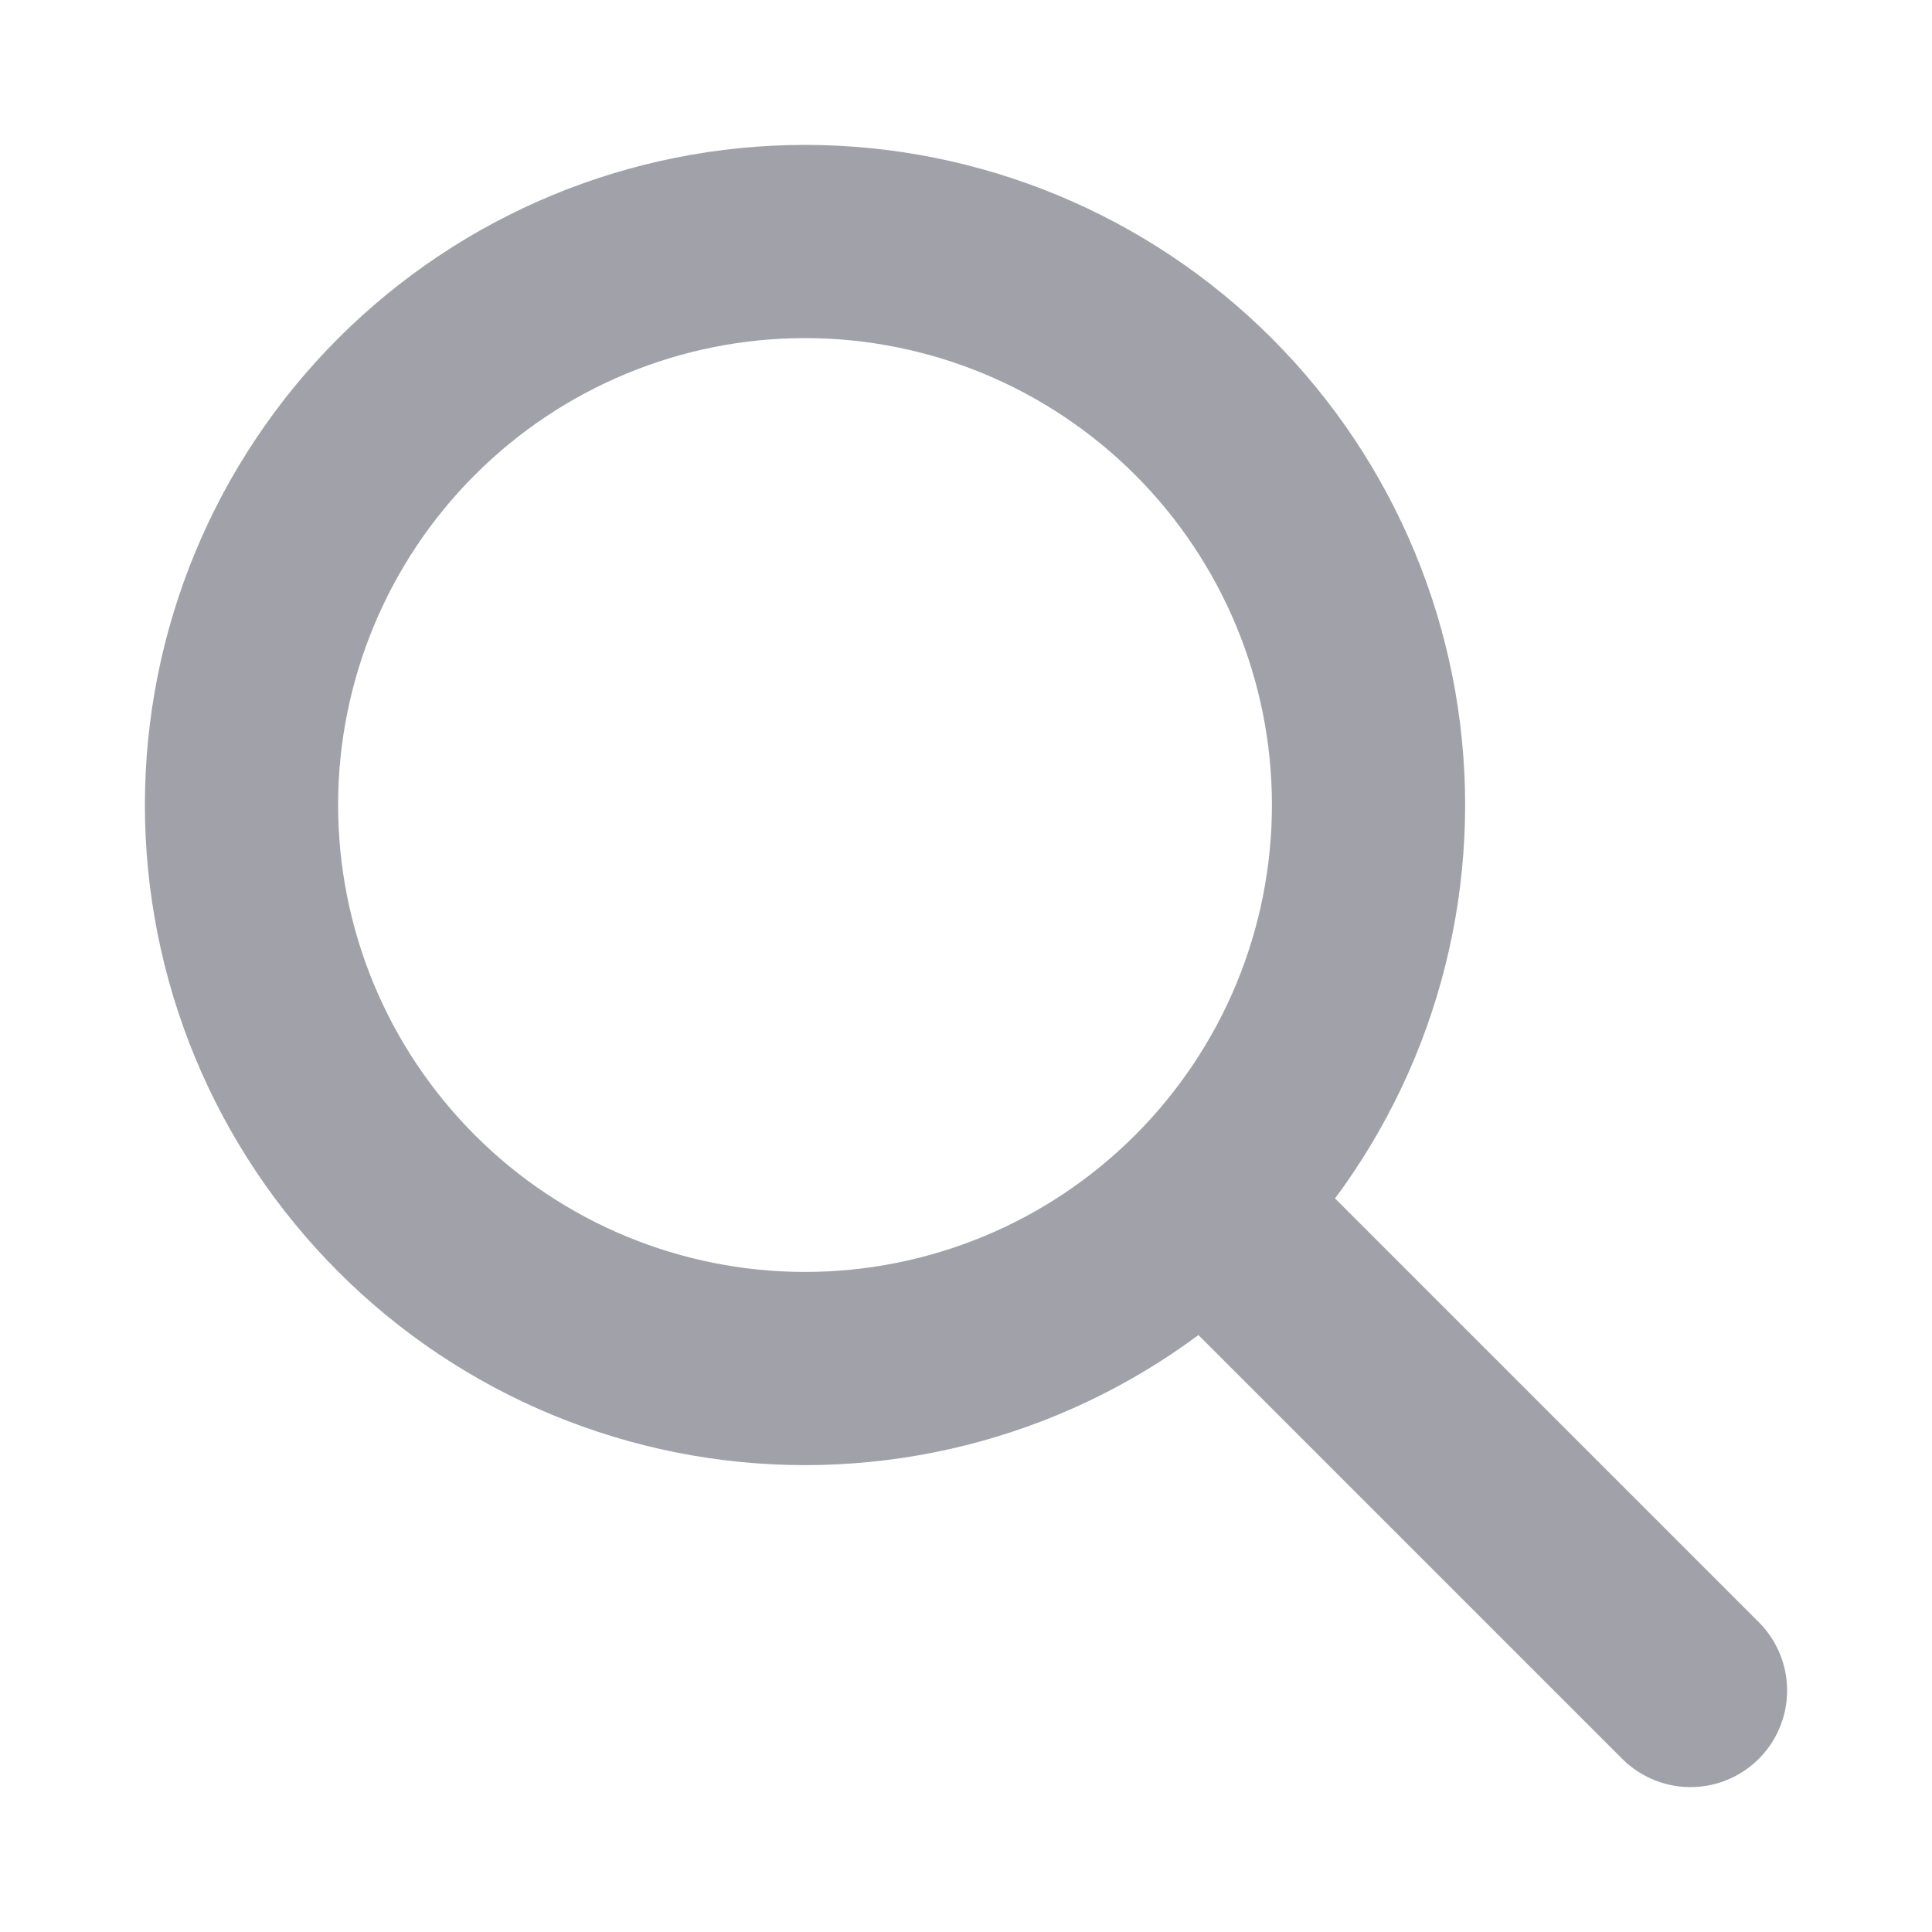
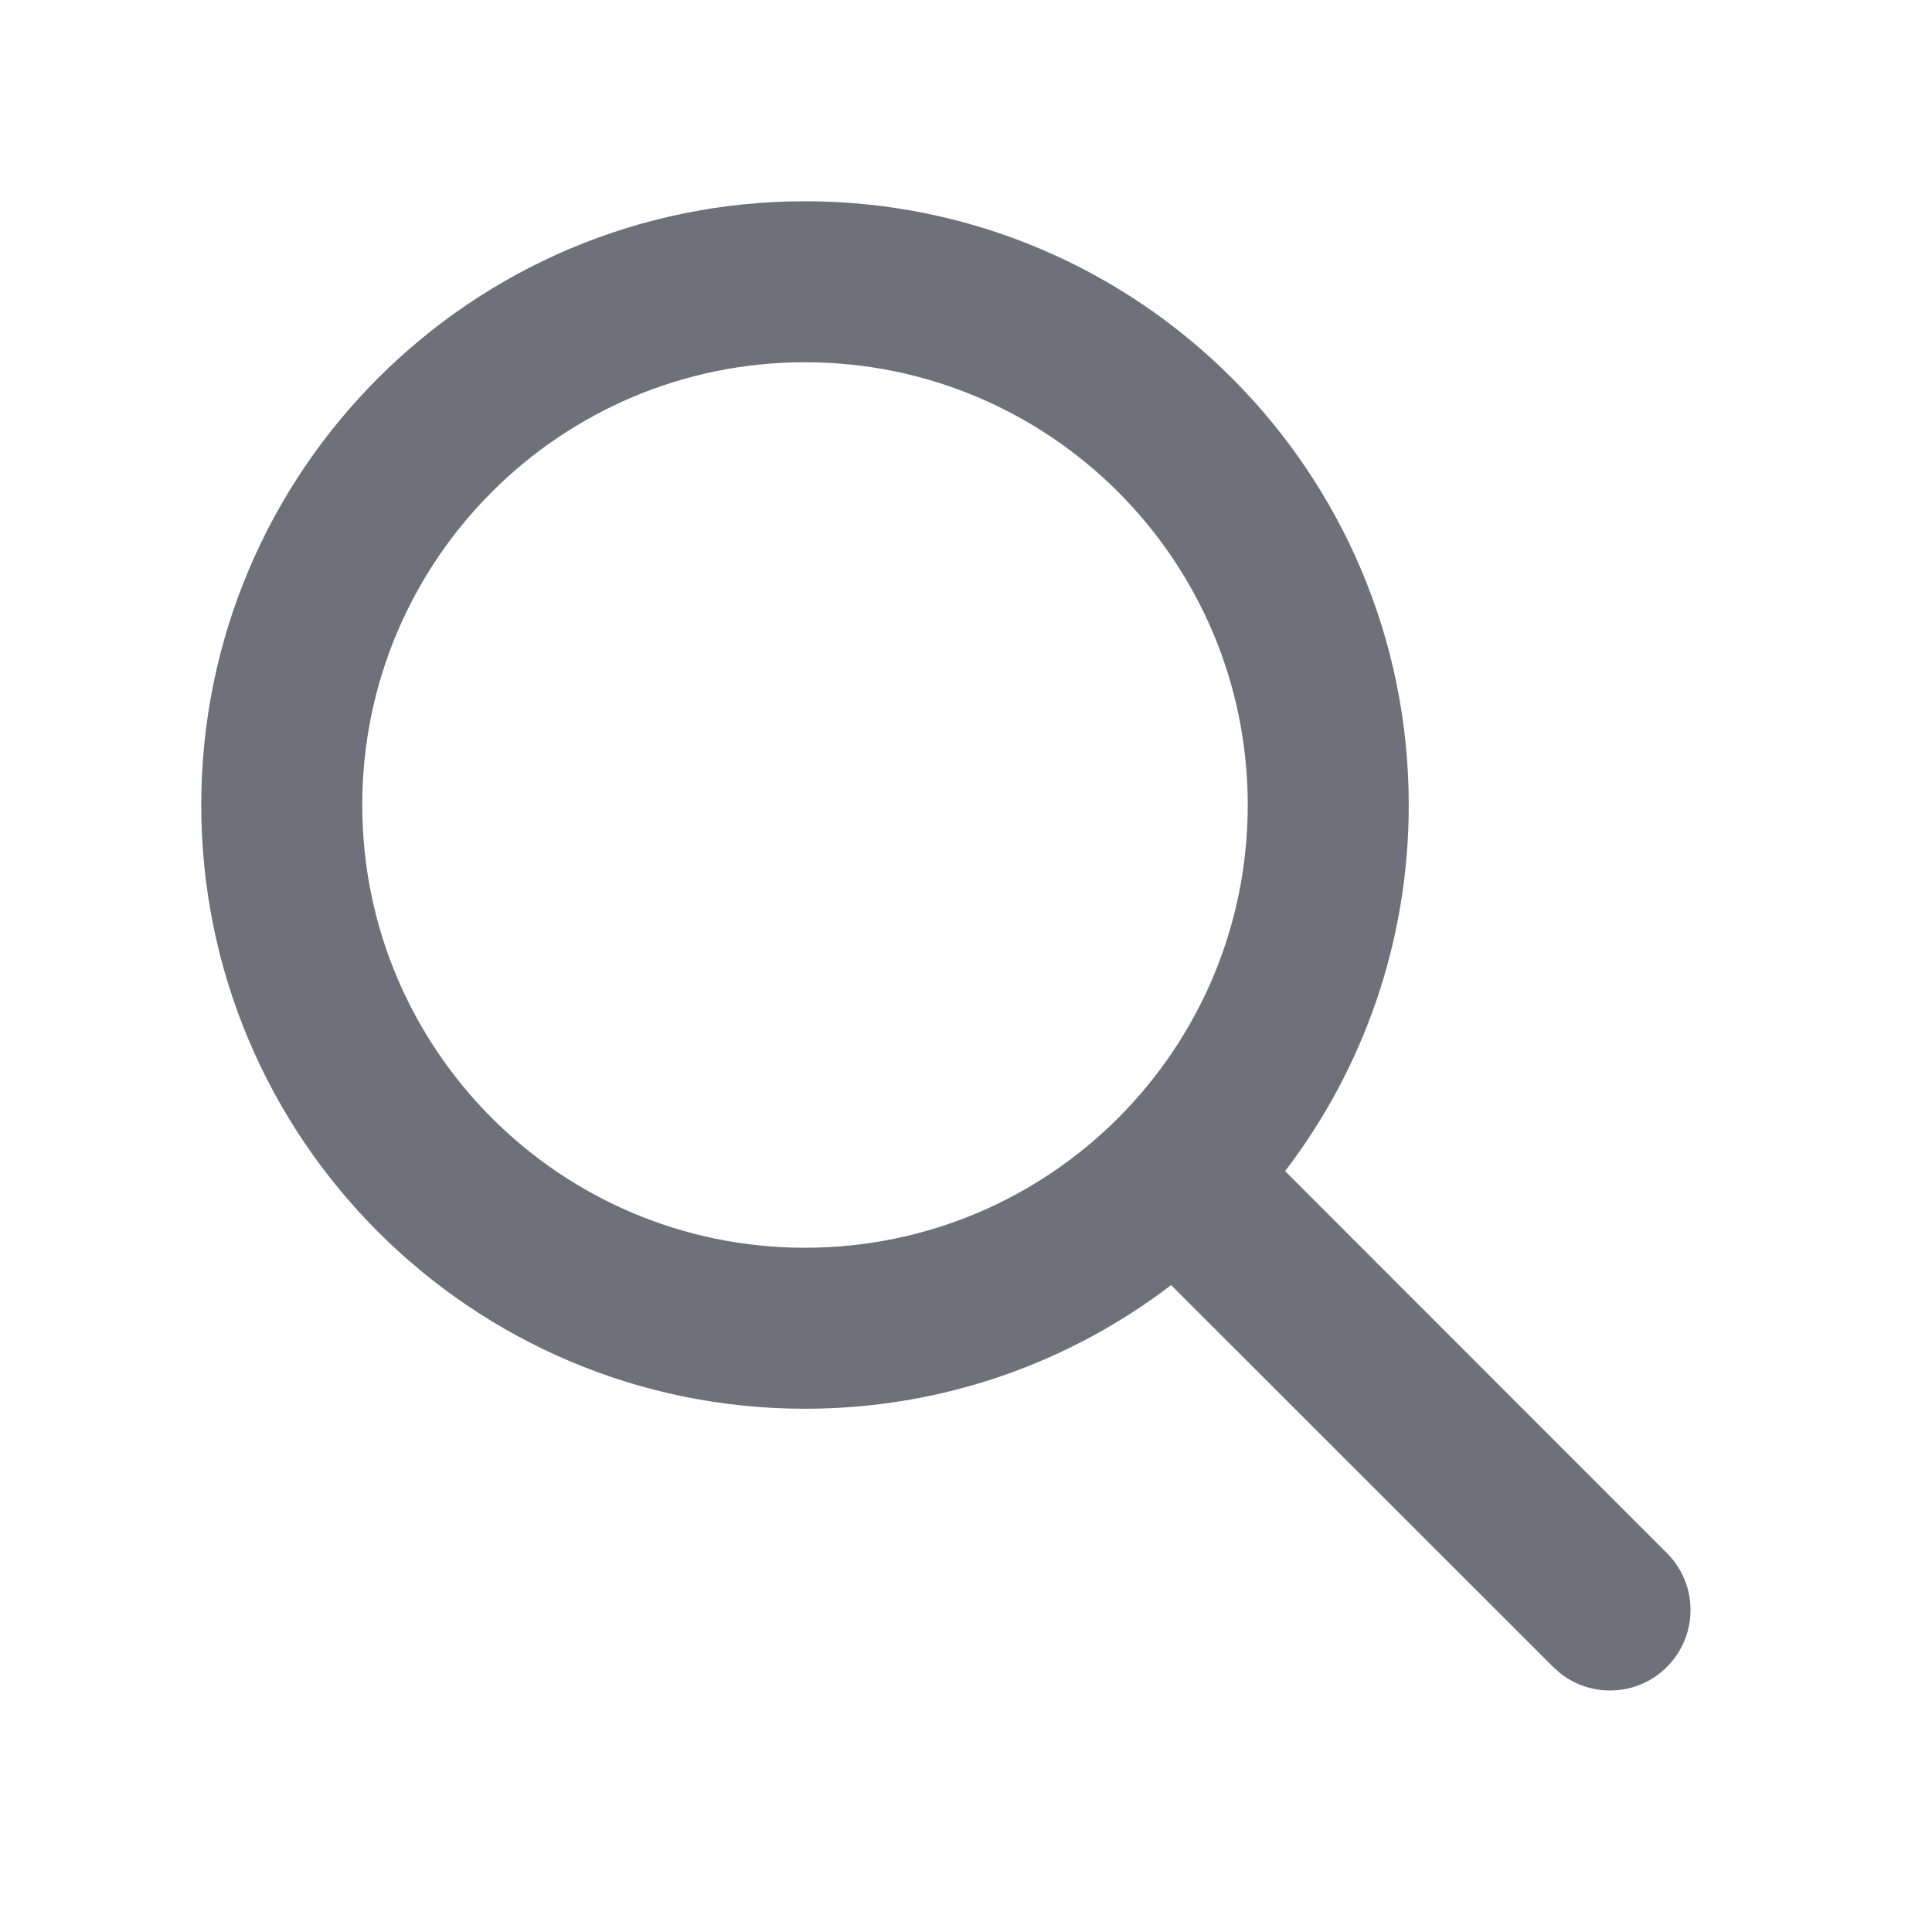
- <svg xmlns="http://www.w3.org/2000/svg" width="20" height="20" viewBox="0 0 20 20" fill="none">
-   <path d="M17.5 17.5L12.5 12.5M14.167 8.333C14.167 9.099 14.016 9.858 13.723 10.566C13.43 11.273 13 11.916 12.458 12.458C11.916 13 11.273 13.43 10.566 13.723C9.858 14.016 9.099 14.167 8.333 14.167C7.567 14.167 6.809 14.016 6.101 13.723C5.393 13.43 4.75 13 4.209 12.458C3.667 11.916 3.237 11.273 2.944 10.566C2.651 9.858 2.5 9.099 2.5 8.333C2.5 6.786 3.115 5.303 4.209 4.209C5.303 3.115 6.786 2.5 8.333 2.5C9.88 2.5 11.364 3.115 12.458 4.209C13.552 5.303 14.167 6.786 14.167 8.333Z" stroke="#A1A1AA" stroke-width="2" stroke-linecap="round" stroke-linejoin="round" />
+ <svg xmlns="http://www.w3.org/2000/svg" width="24" height="24" viewBox="0 0 24 24" fill="none">
+   <path d="M10 2.5C14.142 2.5 17.5 5.858 17.5 10C17.5 11.71 16.928 13.287 15.964 14.548L20.707 19.293C21.098 19.683 21.098 20.317 20.707 20.707C20.347 21.068 19.779 21.095 19.387 20.79L19.293 20.707L14.548 15.964C13.287 16.928 11.71 17.5 10 17.5C5.858 17.5 2.5 14.142 2.5 10C2.5 5.858 5.858 2.5 10 2.5ZM10 4.5C6.962 4.5 4.5 6.962 4.5 10C4.5 13.038 6.962 15.5 10 15.5C13.038 15.5 15.5 13.038 15.5 10C15.5 6.962 13.038 4.5 10 4.5Z" fill="#70707B" />
</svg>
